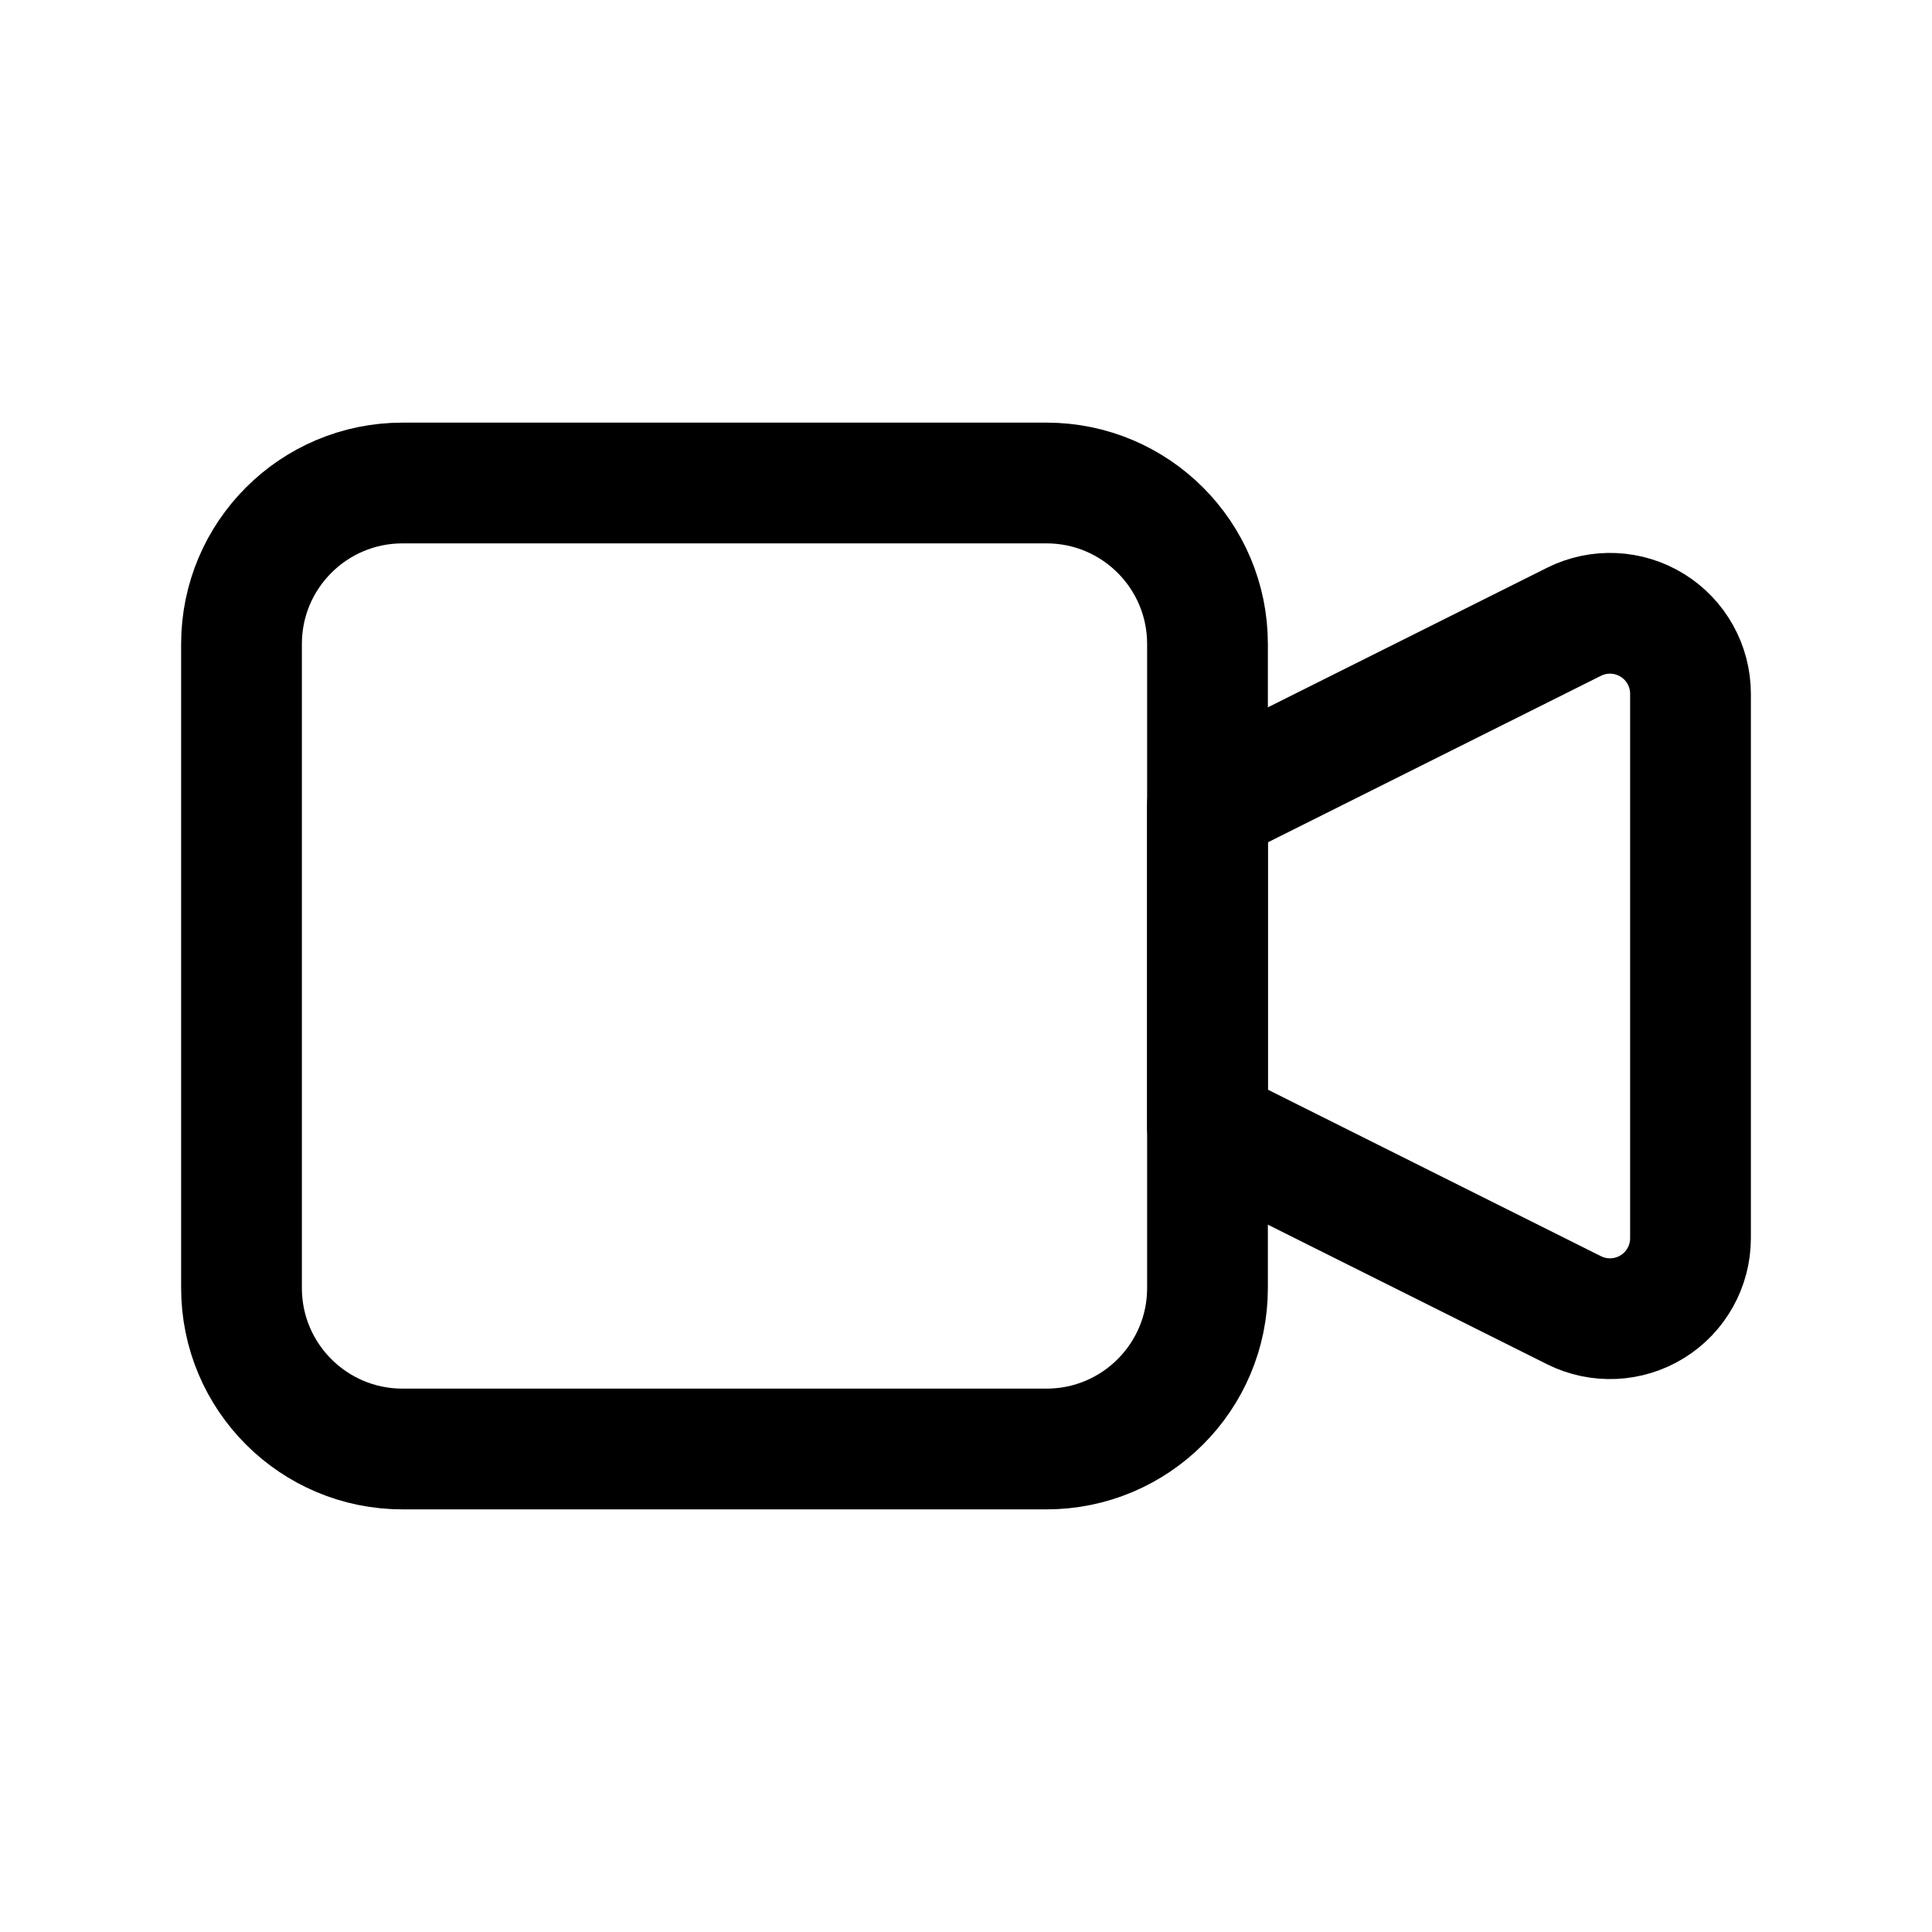
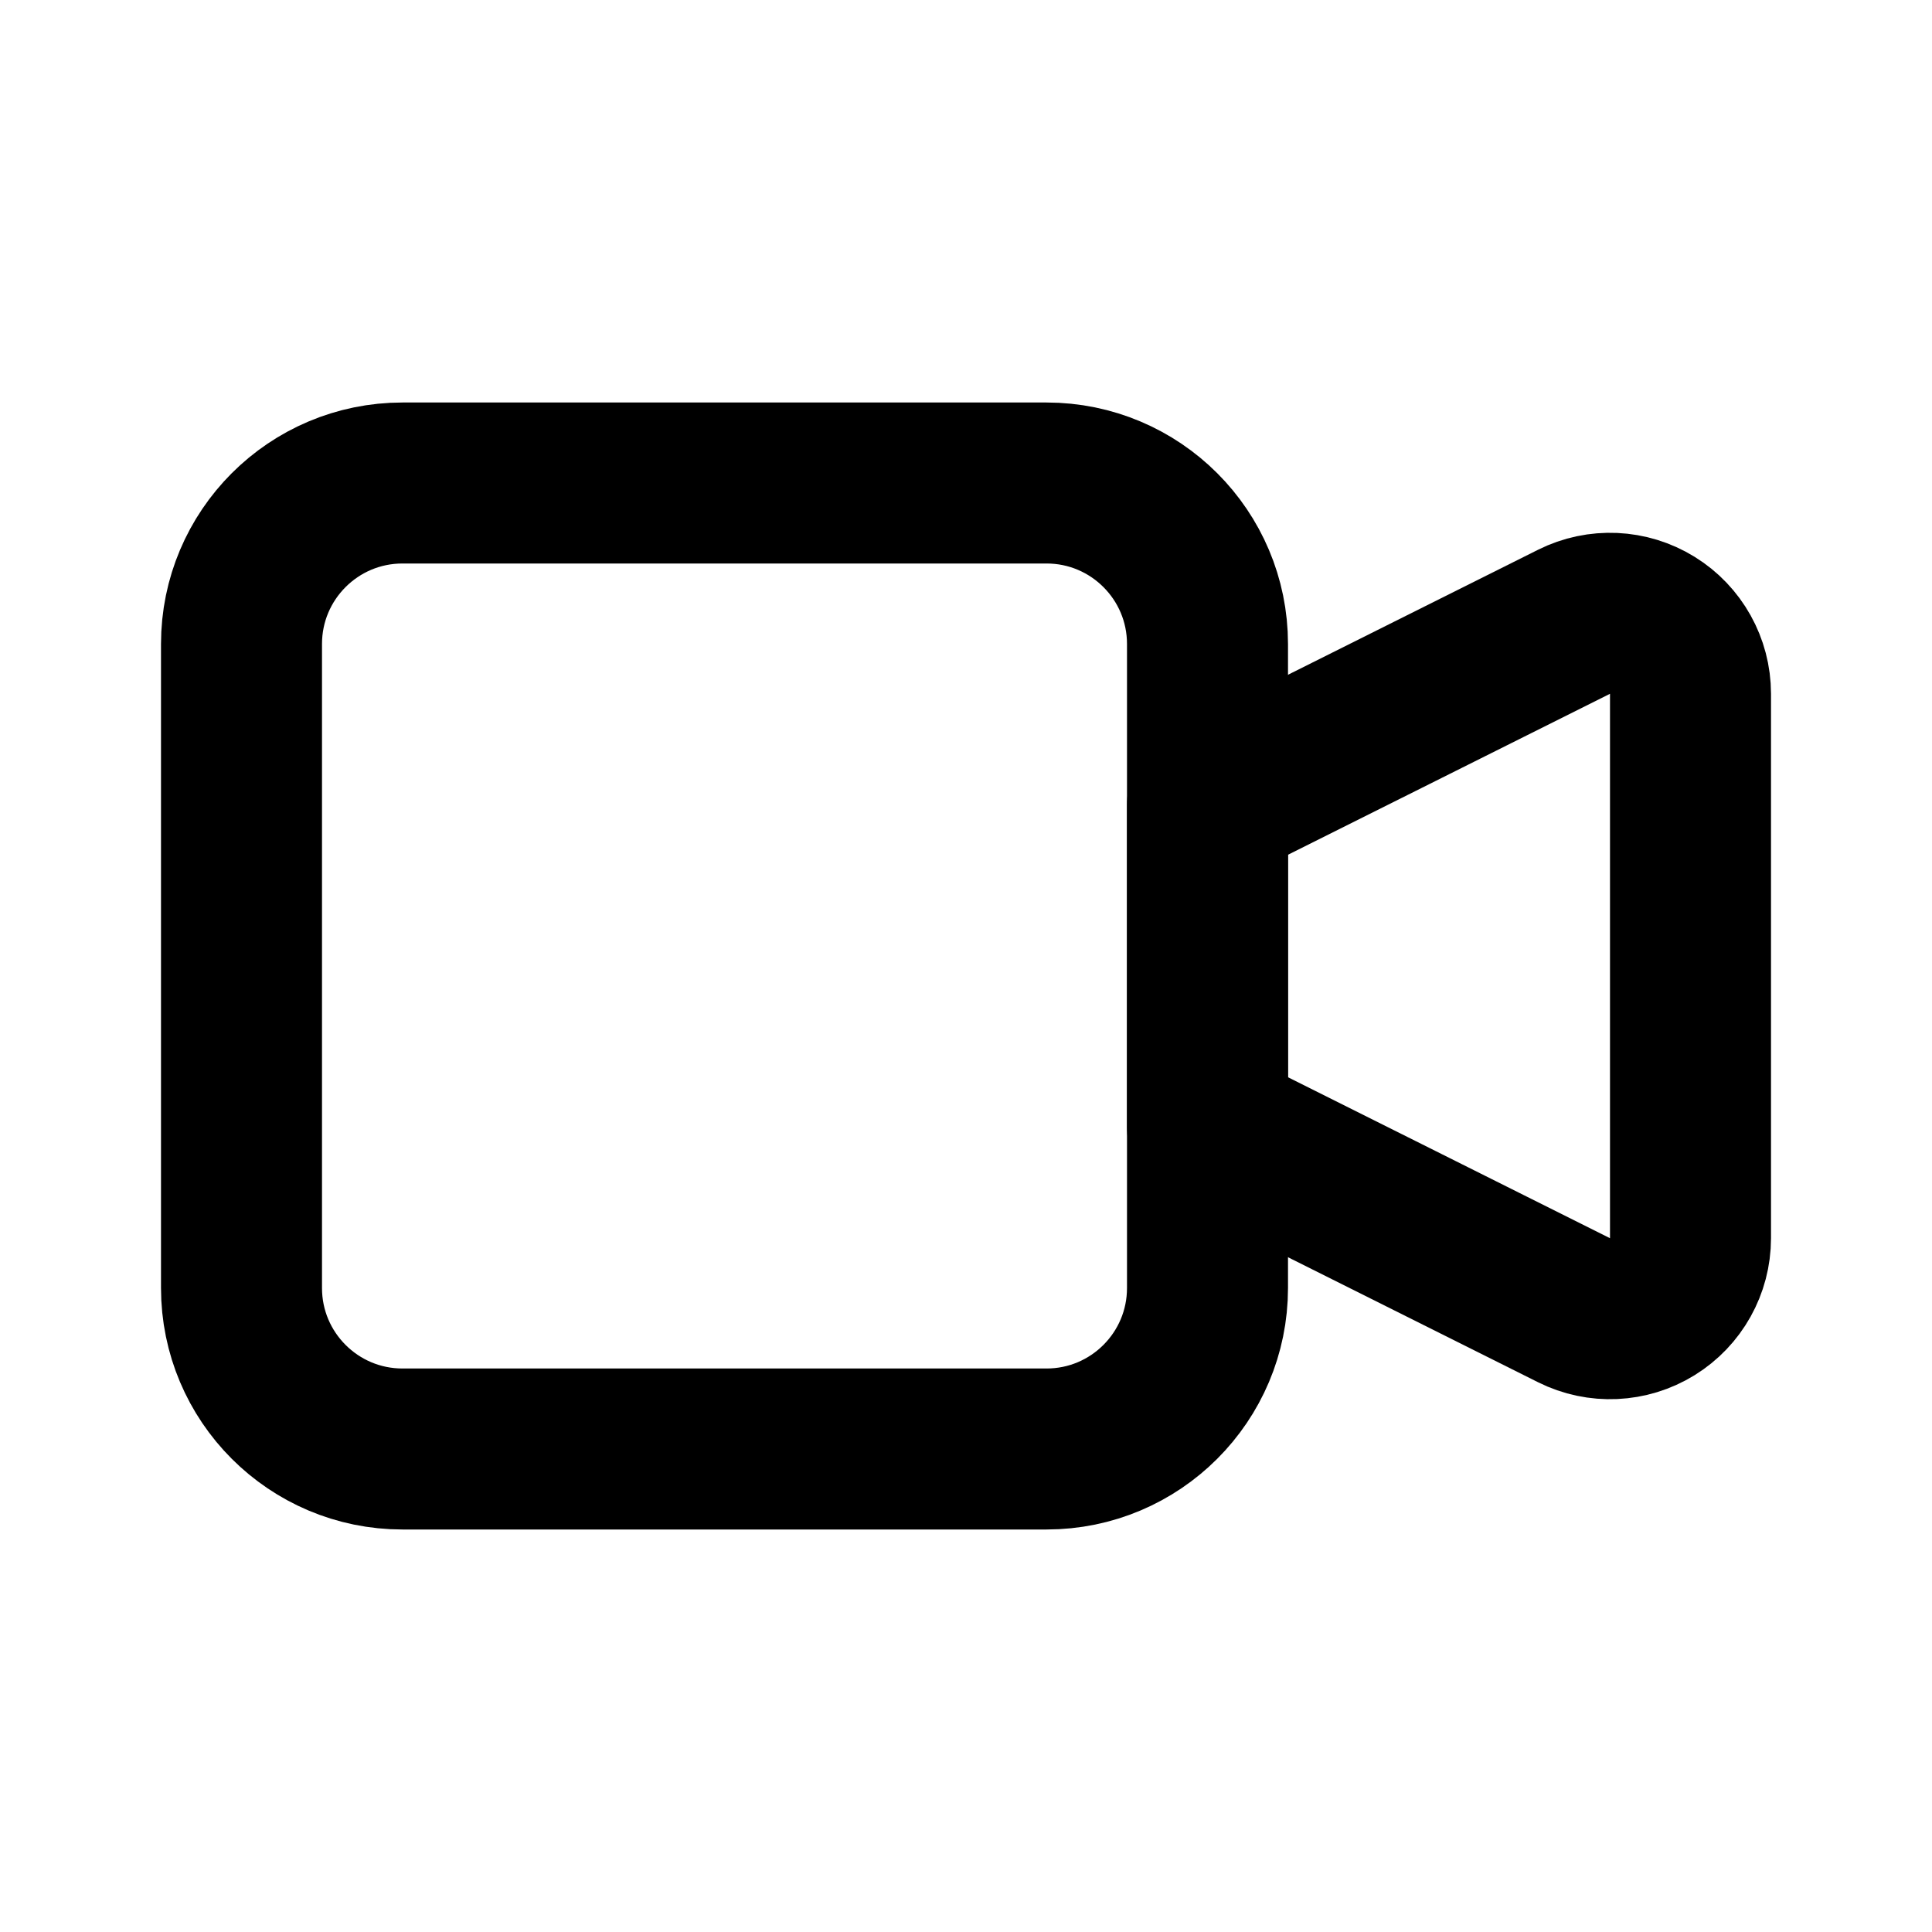
- <svg xmlns="http://www.w3.org/2000/svg" width="24" height="24" viewBox="0 0 24 24" fill="none" stroke="currentColor" stroke-width="1.5" stroke-linecap="round" stroke-linejoin="round" class="icon icon-tabler icons-tabler-outline icon-tabler-video">
+ <svg xmlns="http://www.w3.org/2000/svg" width="24" height="24" viewBox="0 0 24 24" fill="none" stroke="currentColor" stroke-width="2" stroke-linecap="round" stroke-linejoin="round" class="icon icon-tabler icons-tabler-outline icon-tabler-video">
  <path stroke="none" d="M0 0h24v24H0z" fill="none" />
  <path d="M15 10l4.553 -2.276a1 1 0 0 1 1.447 .894v6.764a1 1 0 0 1 -1.447 .894l-4.553 -2.276v-4z" />
  <path d="M3 6m0 2a2 2 0 0 1 2 -2h8a2 2 0 0 1 2 2v8a2 2 0 0 1 -2 2h-8a2 2 0 0 1 -2 -2z" />
</svg>
